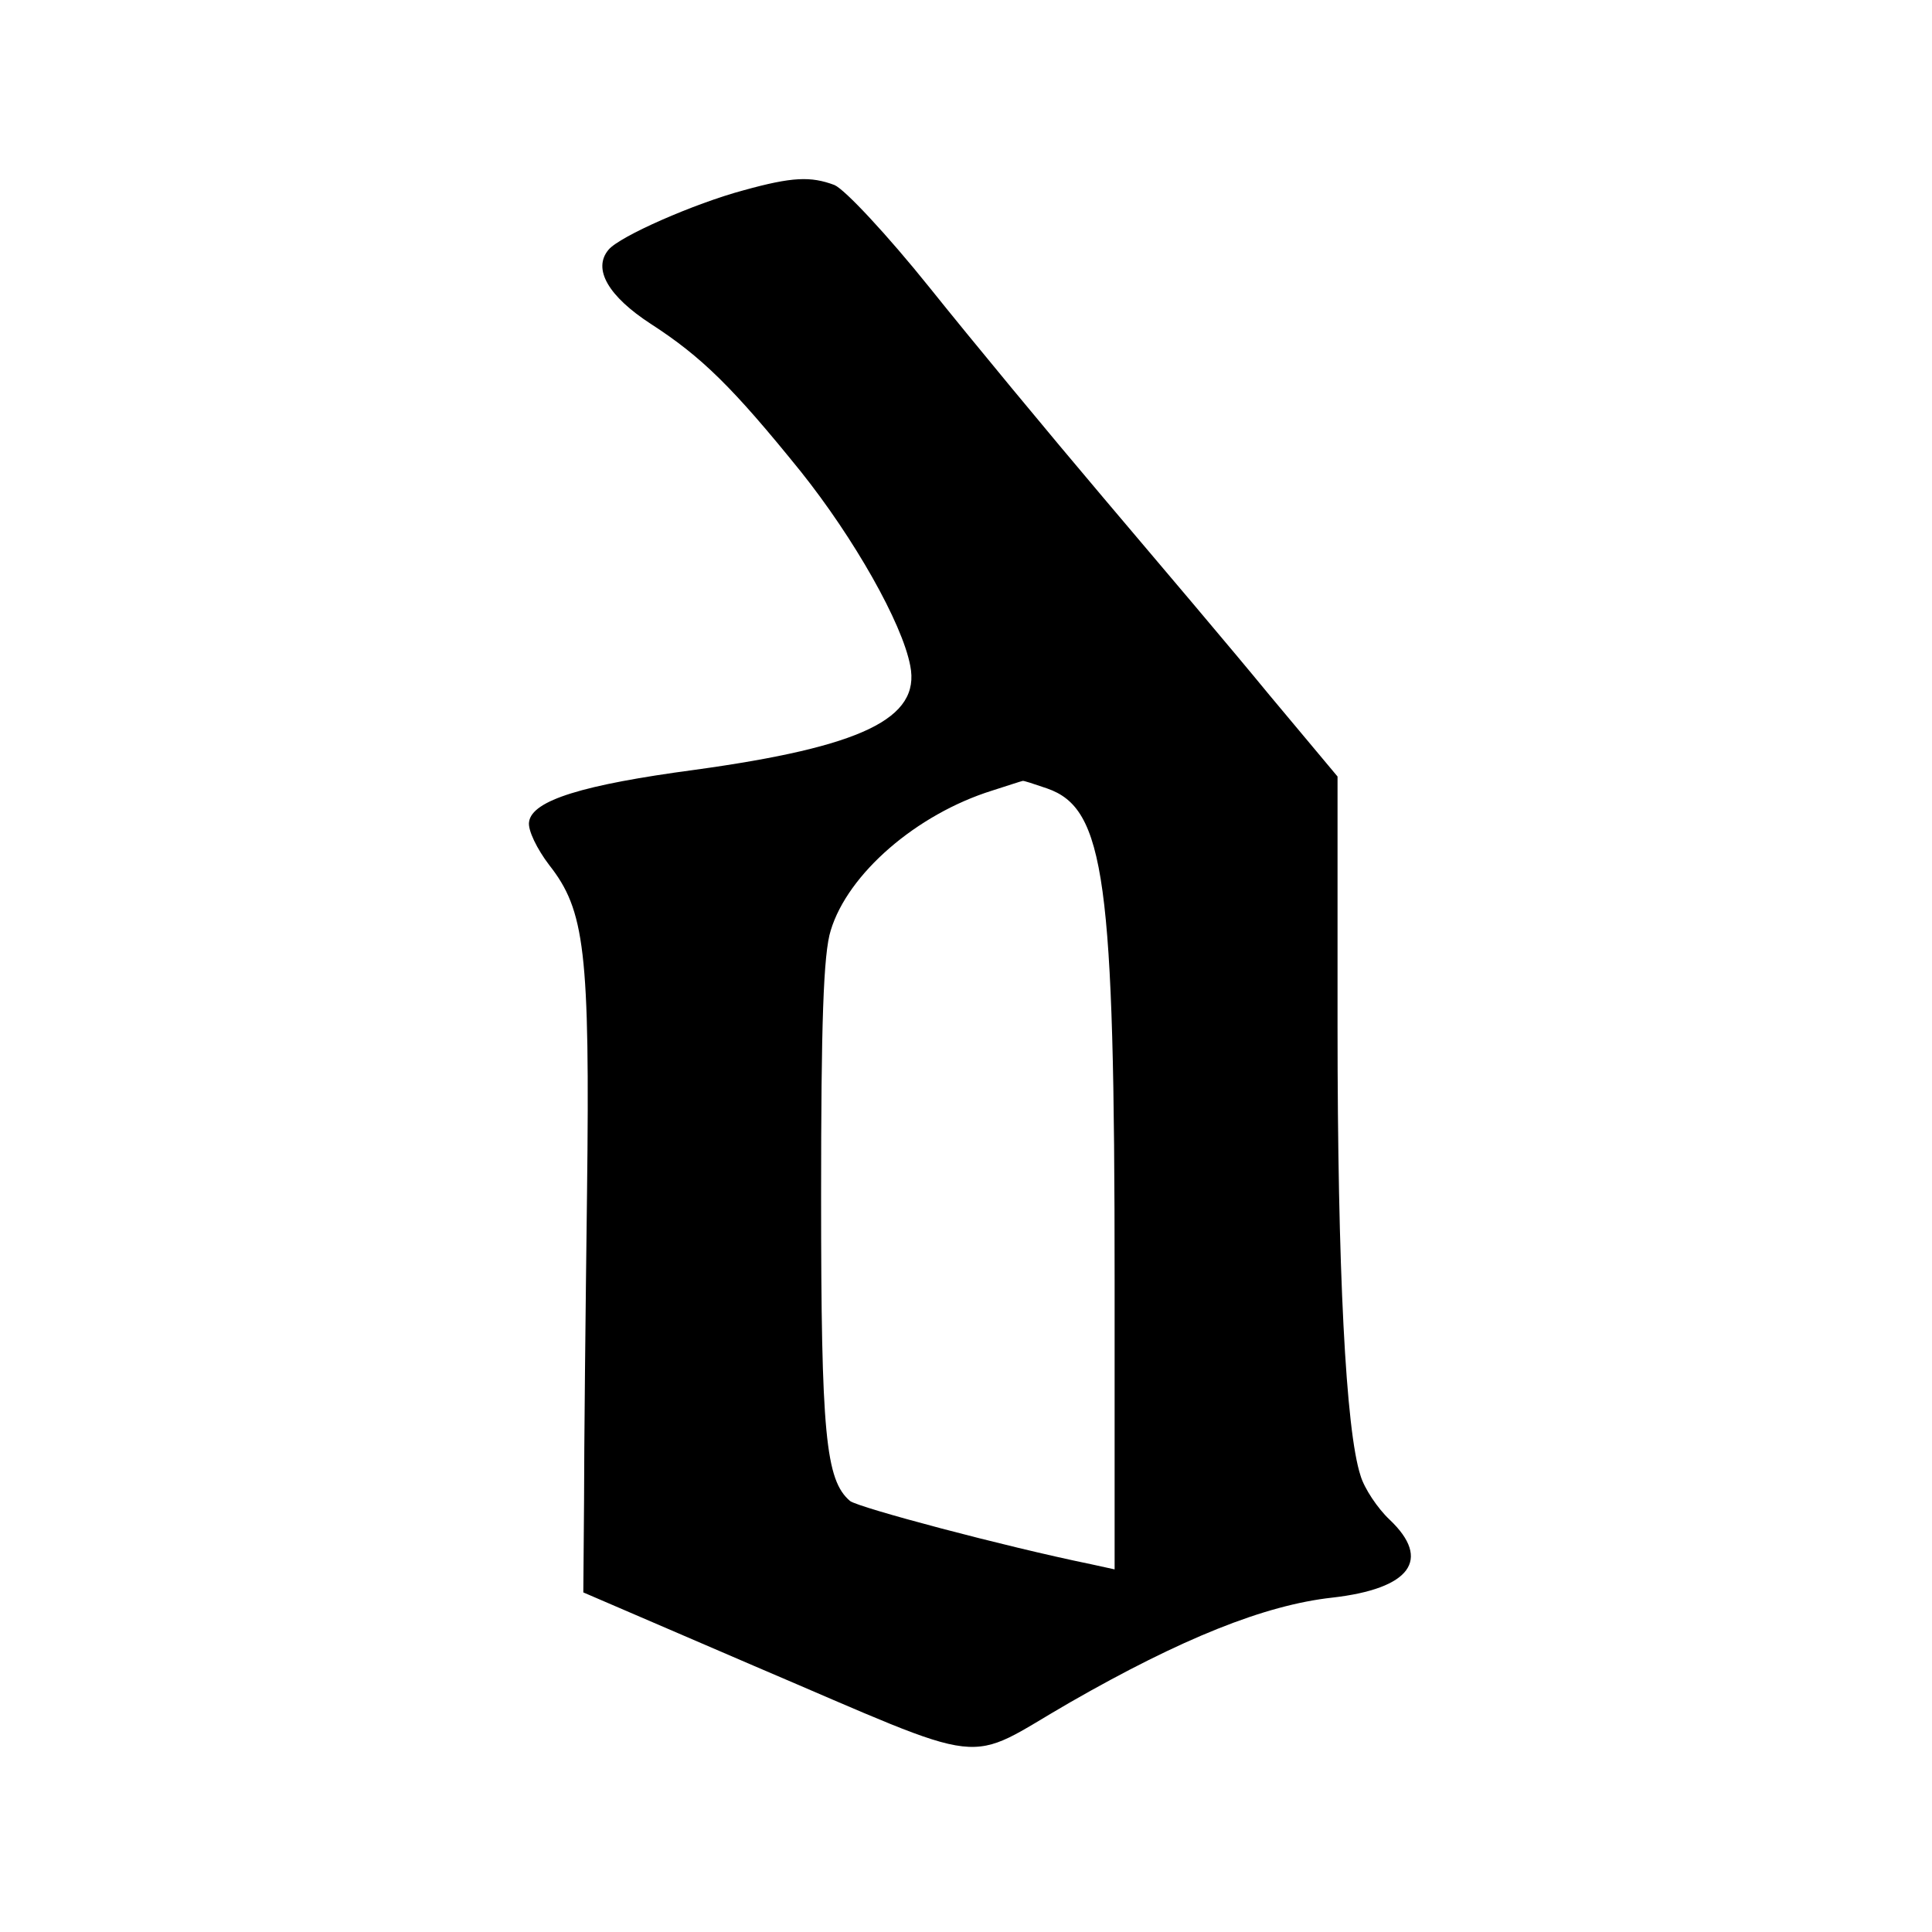
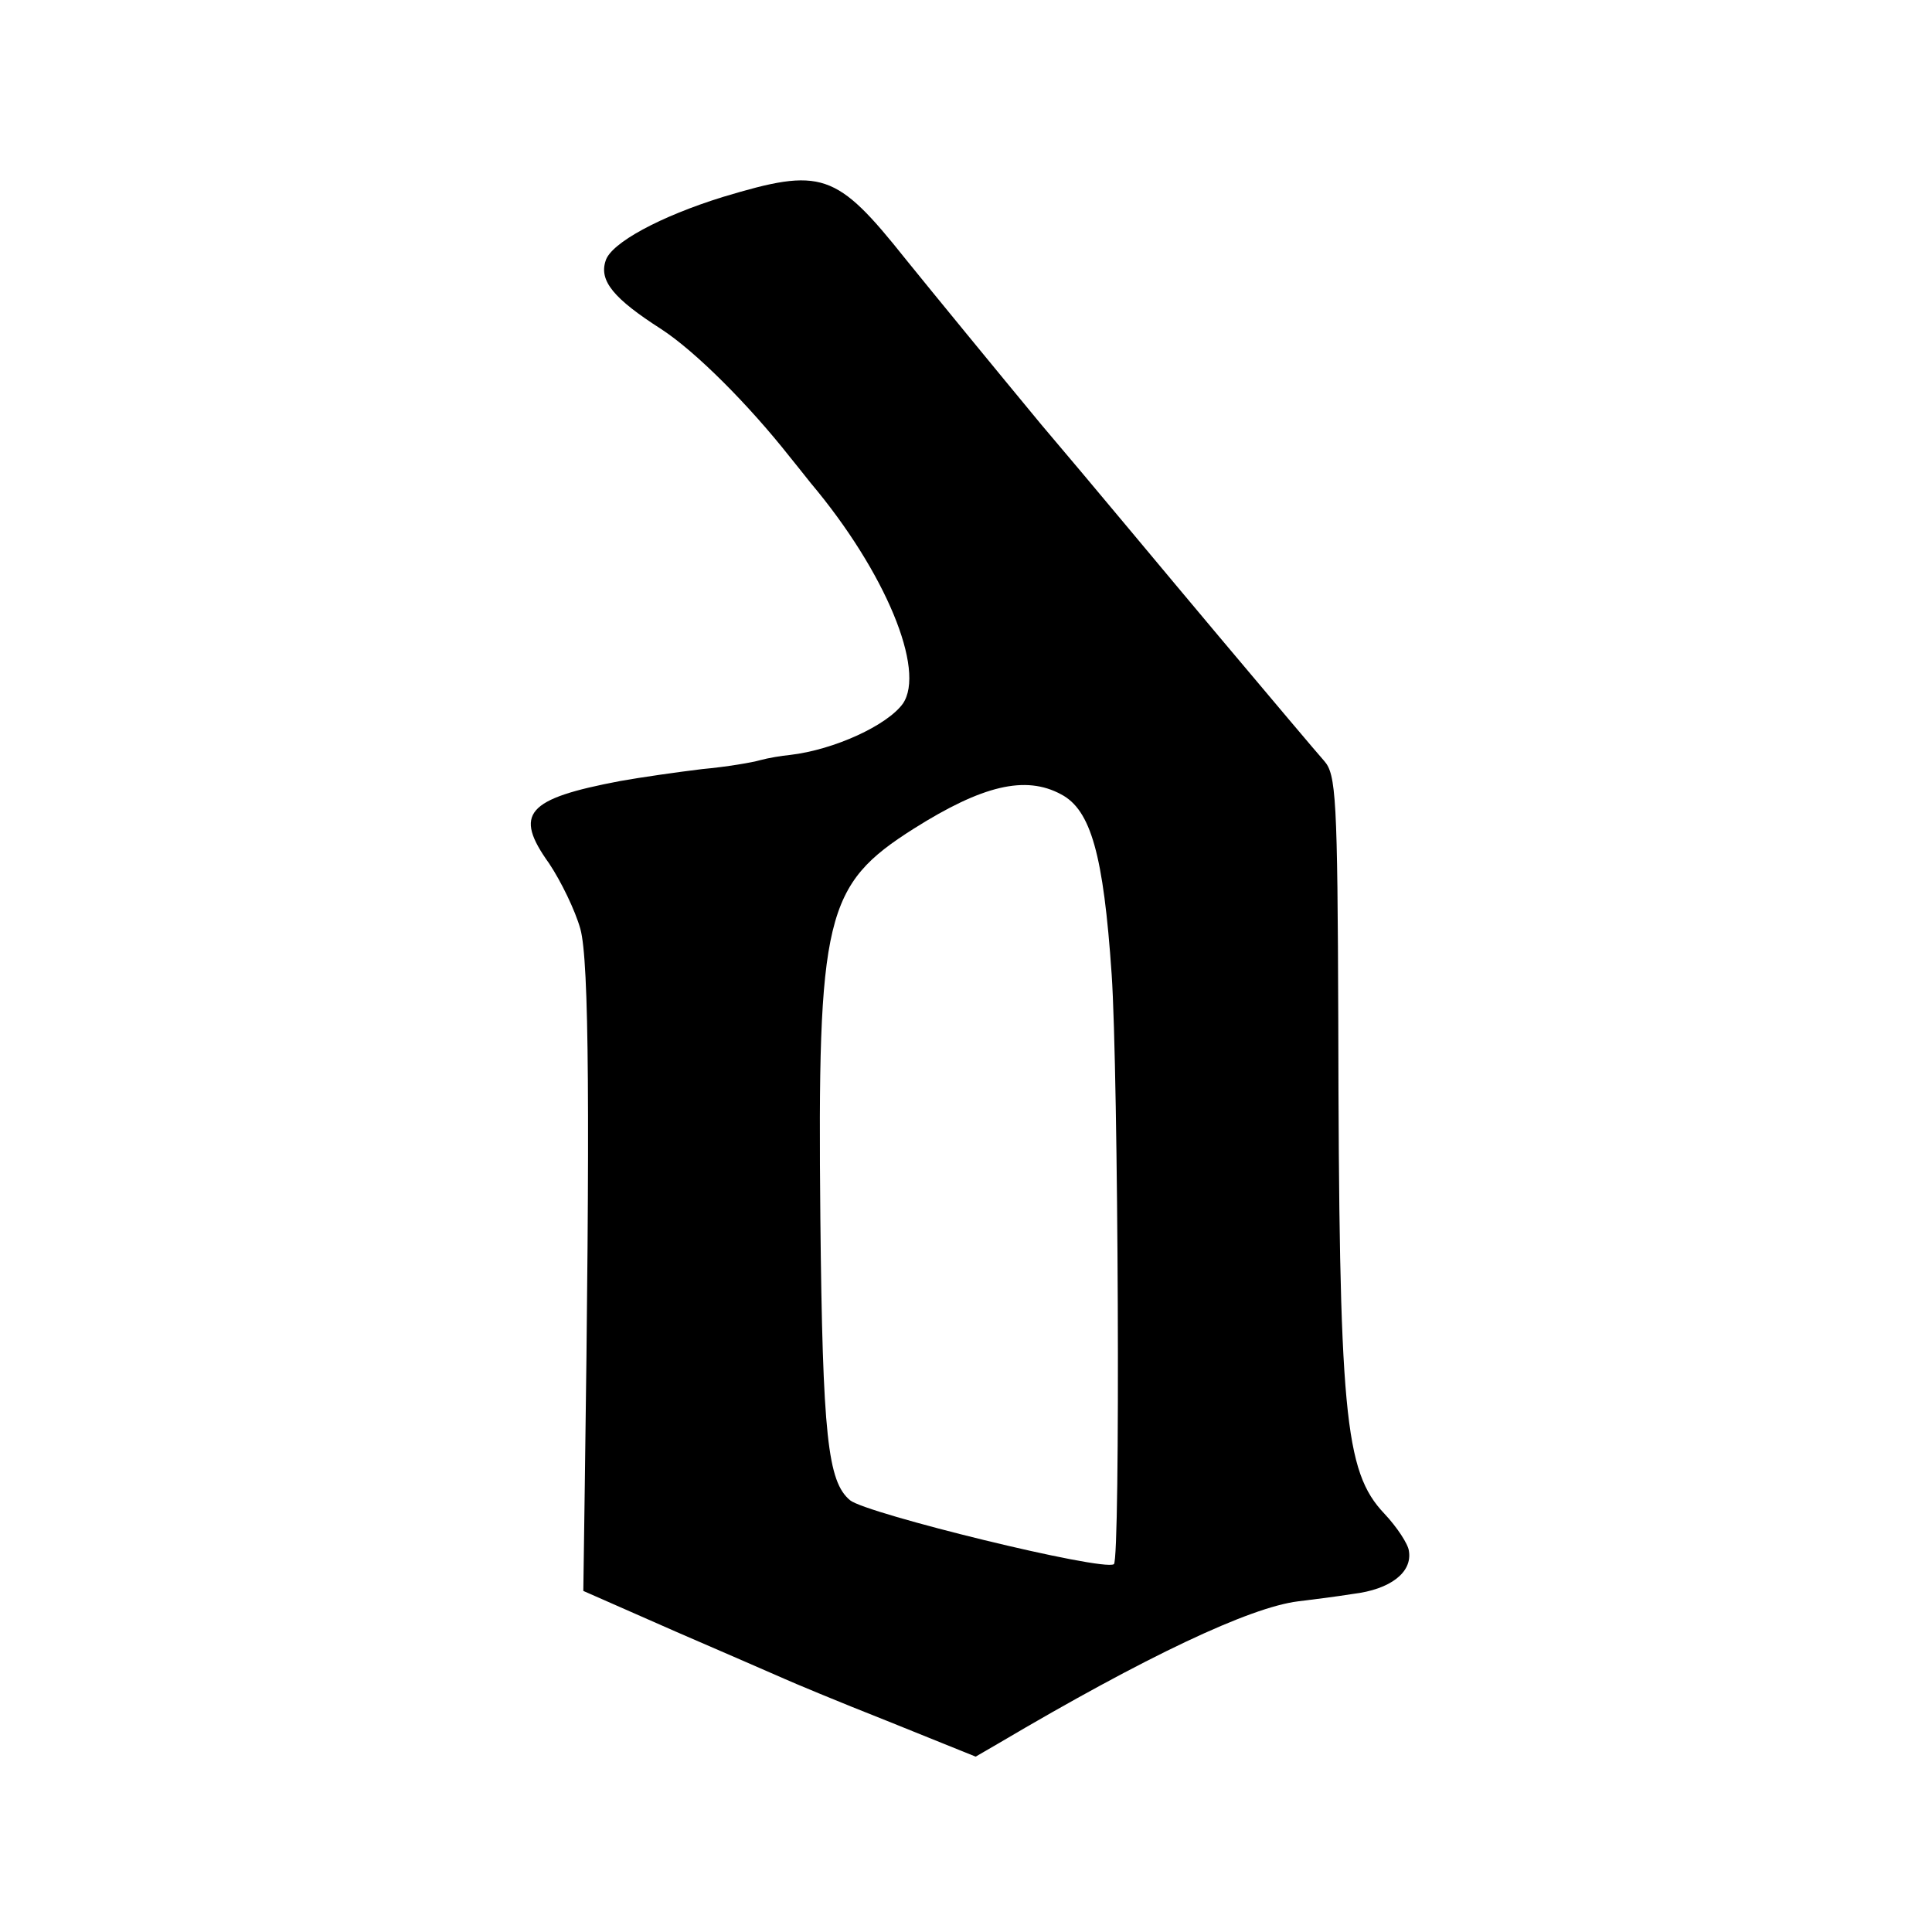
<svg xmlns="http://www.w3.org/2000/svg" version="1.0" width="260pt" height="260pt" viewBox="0 0 260 260" preserveAspectRatio="xMidYMid meet">
  <g transform="translate(0,260) scale(0.1,-0.1)" fill="#000000" stroke="none">
-     <path d="M1001 2344 c-67 -18 -167 -62 -182 -80 -22 -26 0 -63 57 -100 68 -44 110 -85 202 -199 71 -89 136 -203 147 -261 14 -71 -65 -109 -290 -140 -150 -20 -219 -41 -223 -70 -2 -11 11 -37 27 -58 48 -61 55 -115 51 -441 -2 -159 -4 -346 -4 -414 l-1 -124 230 -99 c326 -139 279 -133 425 -49 150 86 262 131 353 141 105 12 134 51 77 105 -16 15 -34 42 -39 59 -20 61 -31 277 -31 606 l0 335 -92 110 c-50 61 -151 180 -223 265 -72 85 -178 213 -234 283 -57 71 -114 132 -128 138 -32 12 -57 11 -122 -7z m408 -805 c78 -27 91 -122 91 -662 l0 -389 -32 7 c-117 24 -312 76 -324 85 -33 28 -39 90 -39 410 0 231 3 327 13 358 23 76 115 156 217 188 22 7 40 13 41 13 1 1 15 -4 33 -10z" />
+     <path d="M973 2335 c-84 -26 -151 -62 -158 -86 -9 -27 11 -51 75 -92 46 -30 117 -101 173 -172 4 -5 17 -21 28 -35 101 -120 155 -252 124 -297 -21 -29 -92 -62 -152 -69 -11 -1 -29 -4 -40 -7 -10 -3 -45 -9 -78 -12 -33 -4 -82 -11 -110 -16 -127 -24 -144 -44 -96 -111 16 -24 35 -63 42 -88 12 -43 13 -252 6 -748 l-2 -143 125 -55 c69 -30 134 -58 145 -63 11 -5 73 -31 139 -57 l119 -48 31 18 c198 117 338 183 403 191 16 2 49 6 74 10 50 6 80 29 75 58 -1 9 -16 32 -33 50 -54 57 -61 134 -62 663 -1 301 -3 332 -19 350 -9 10 -73 86 -142 168 -69 82 -176 211 -239 285 -62 75 -144 175 -182 222 -94 118 -113 124 -246 84z m455 -804 c40 -21 57 -81 68 -242 9 -131 12 -789 3 -794 -15 -10 -333 68 -355 86 -30 25 -37 86 -40 379 -4 408 6 449 126 525 92 58 150 72 198 46z" />
  </g>
</svg>
